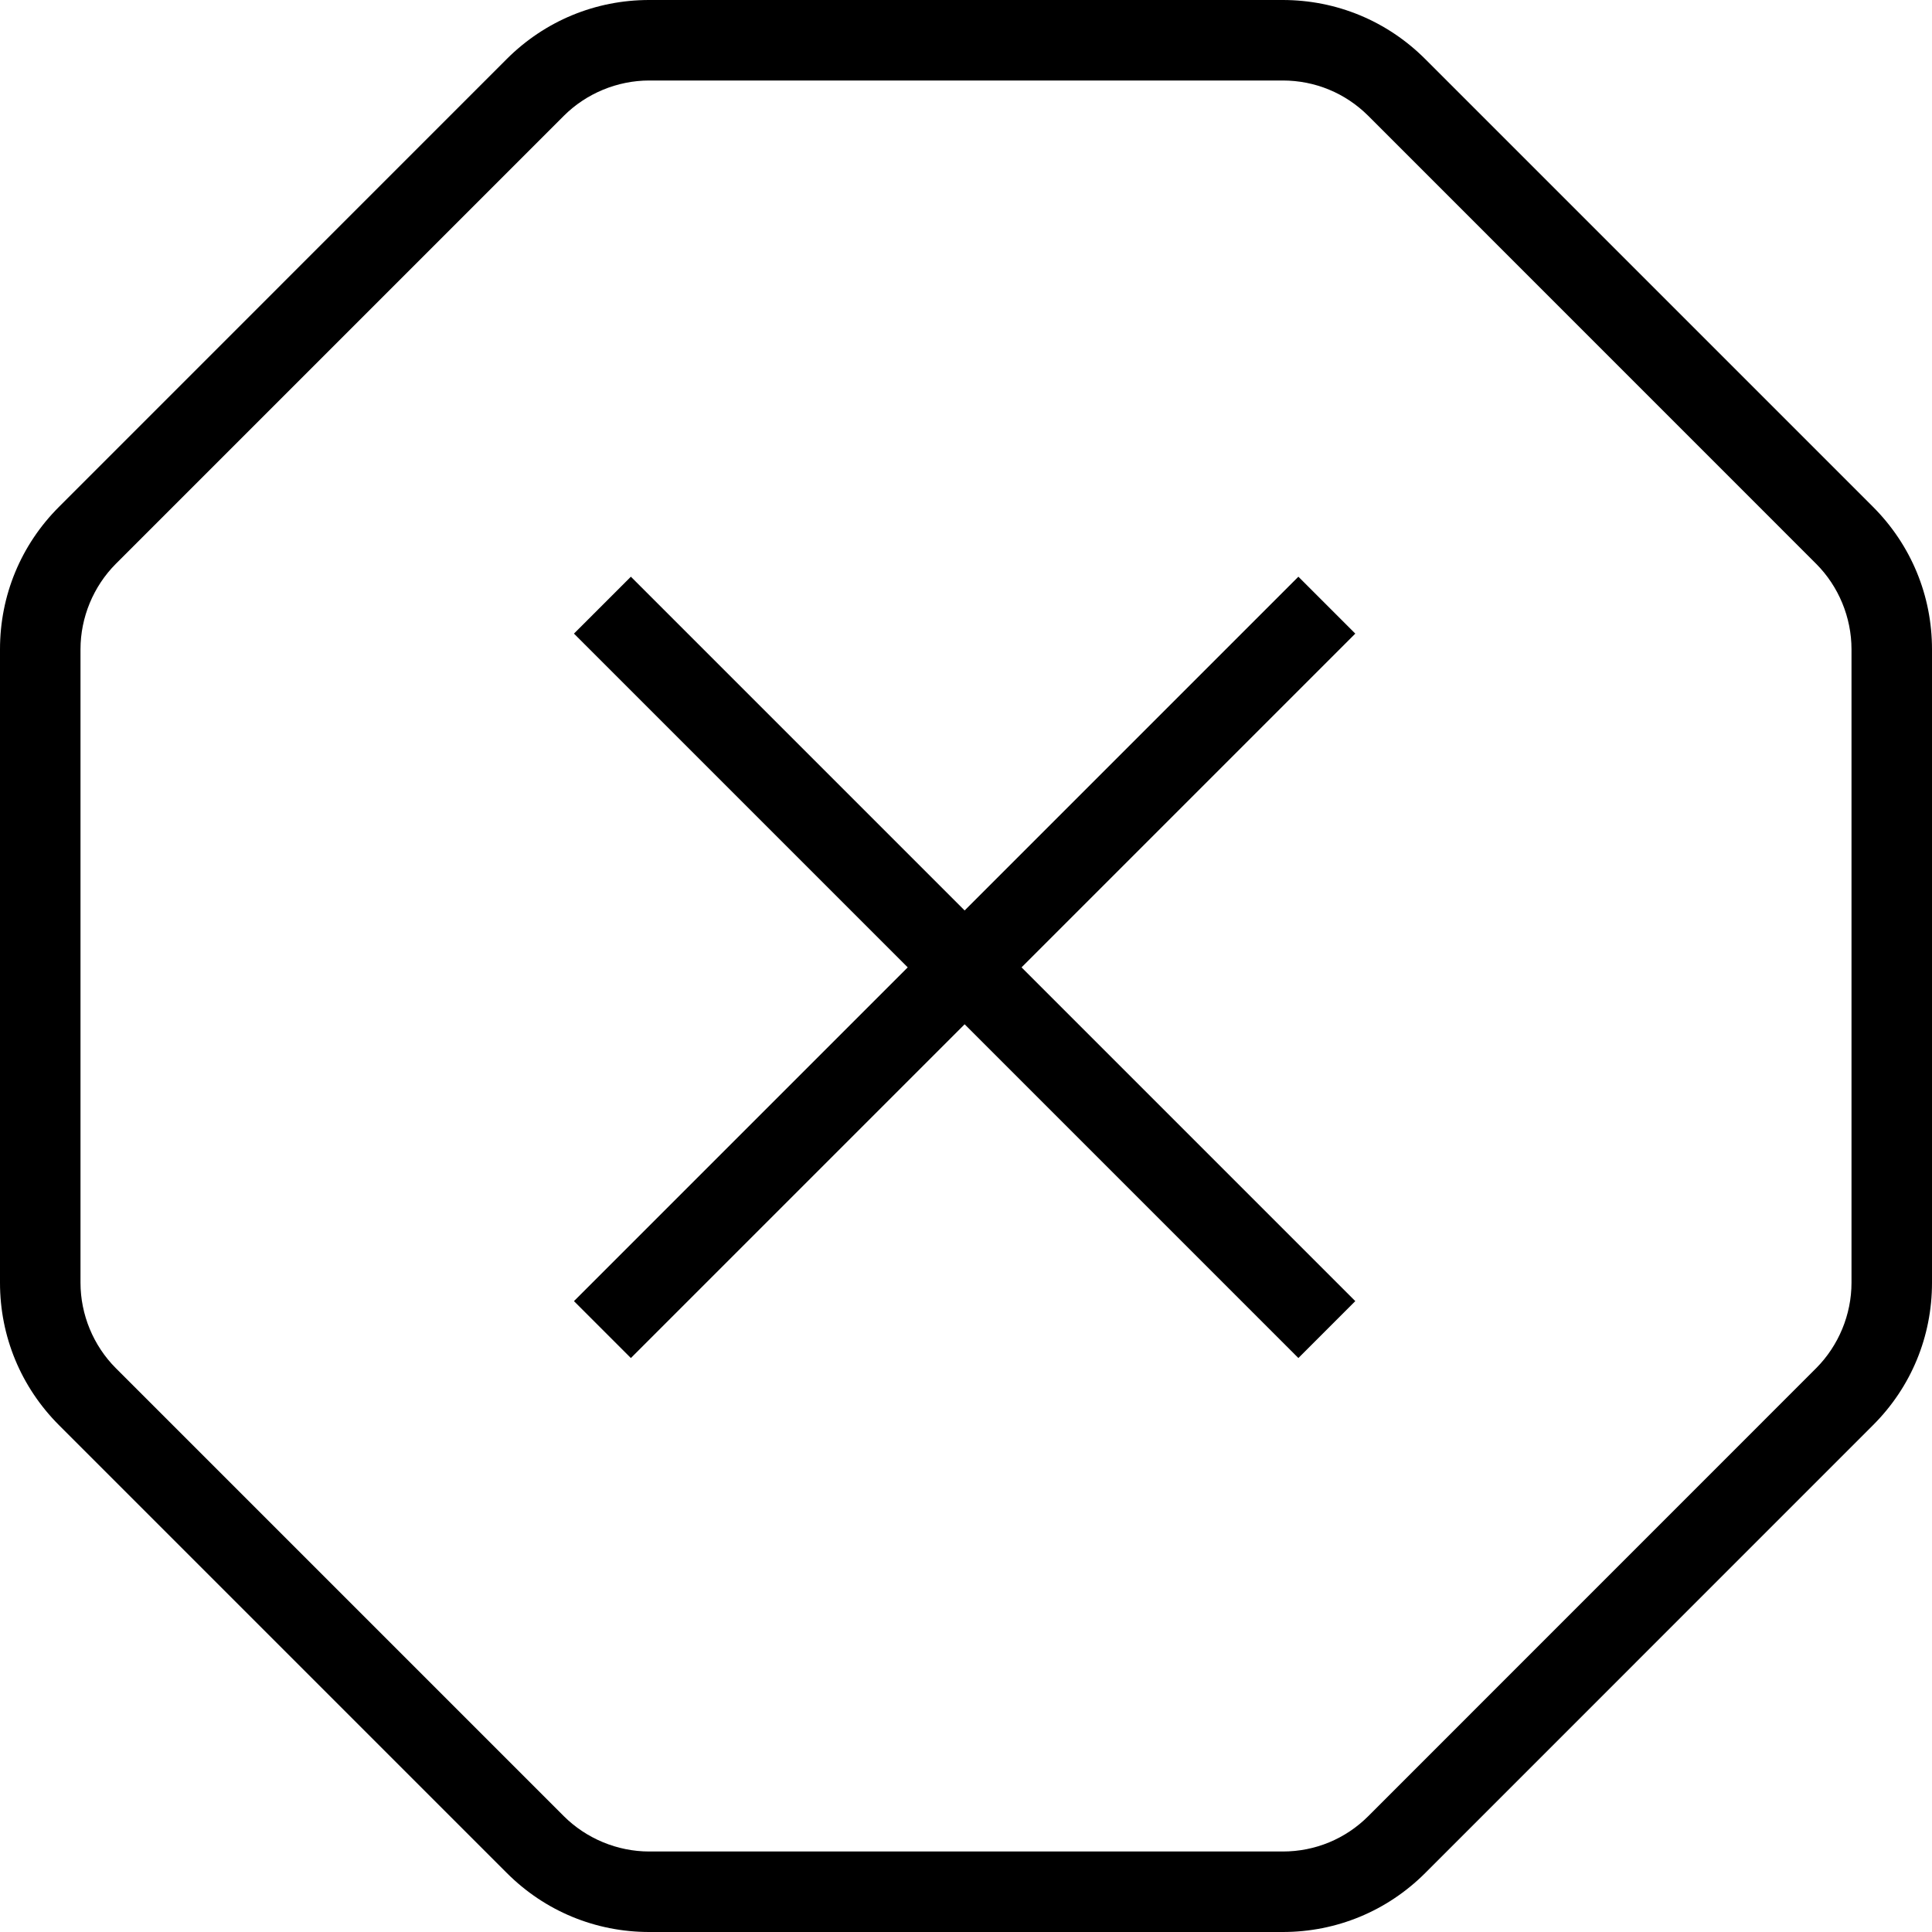
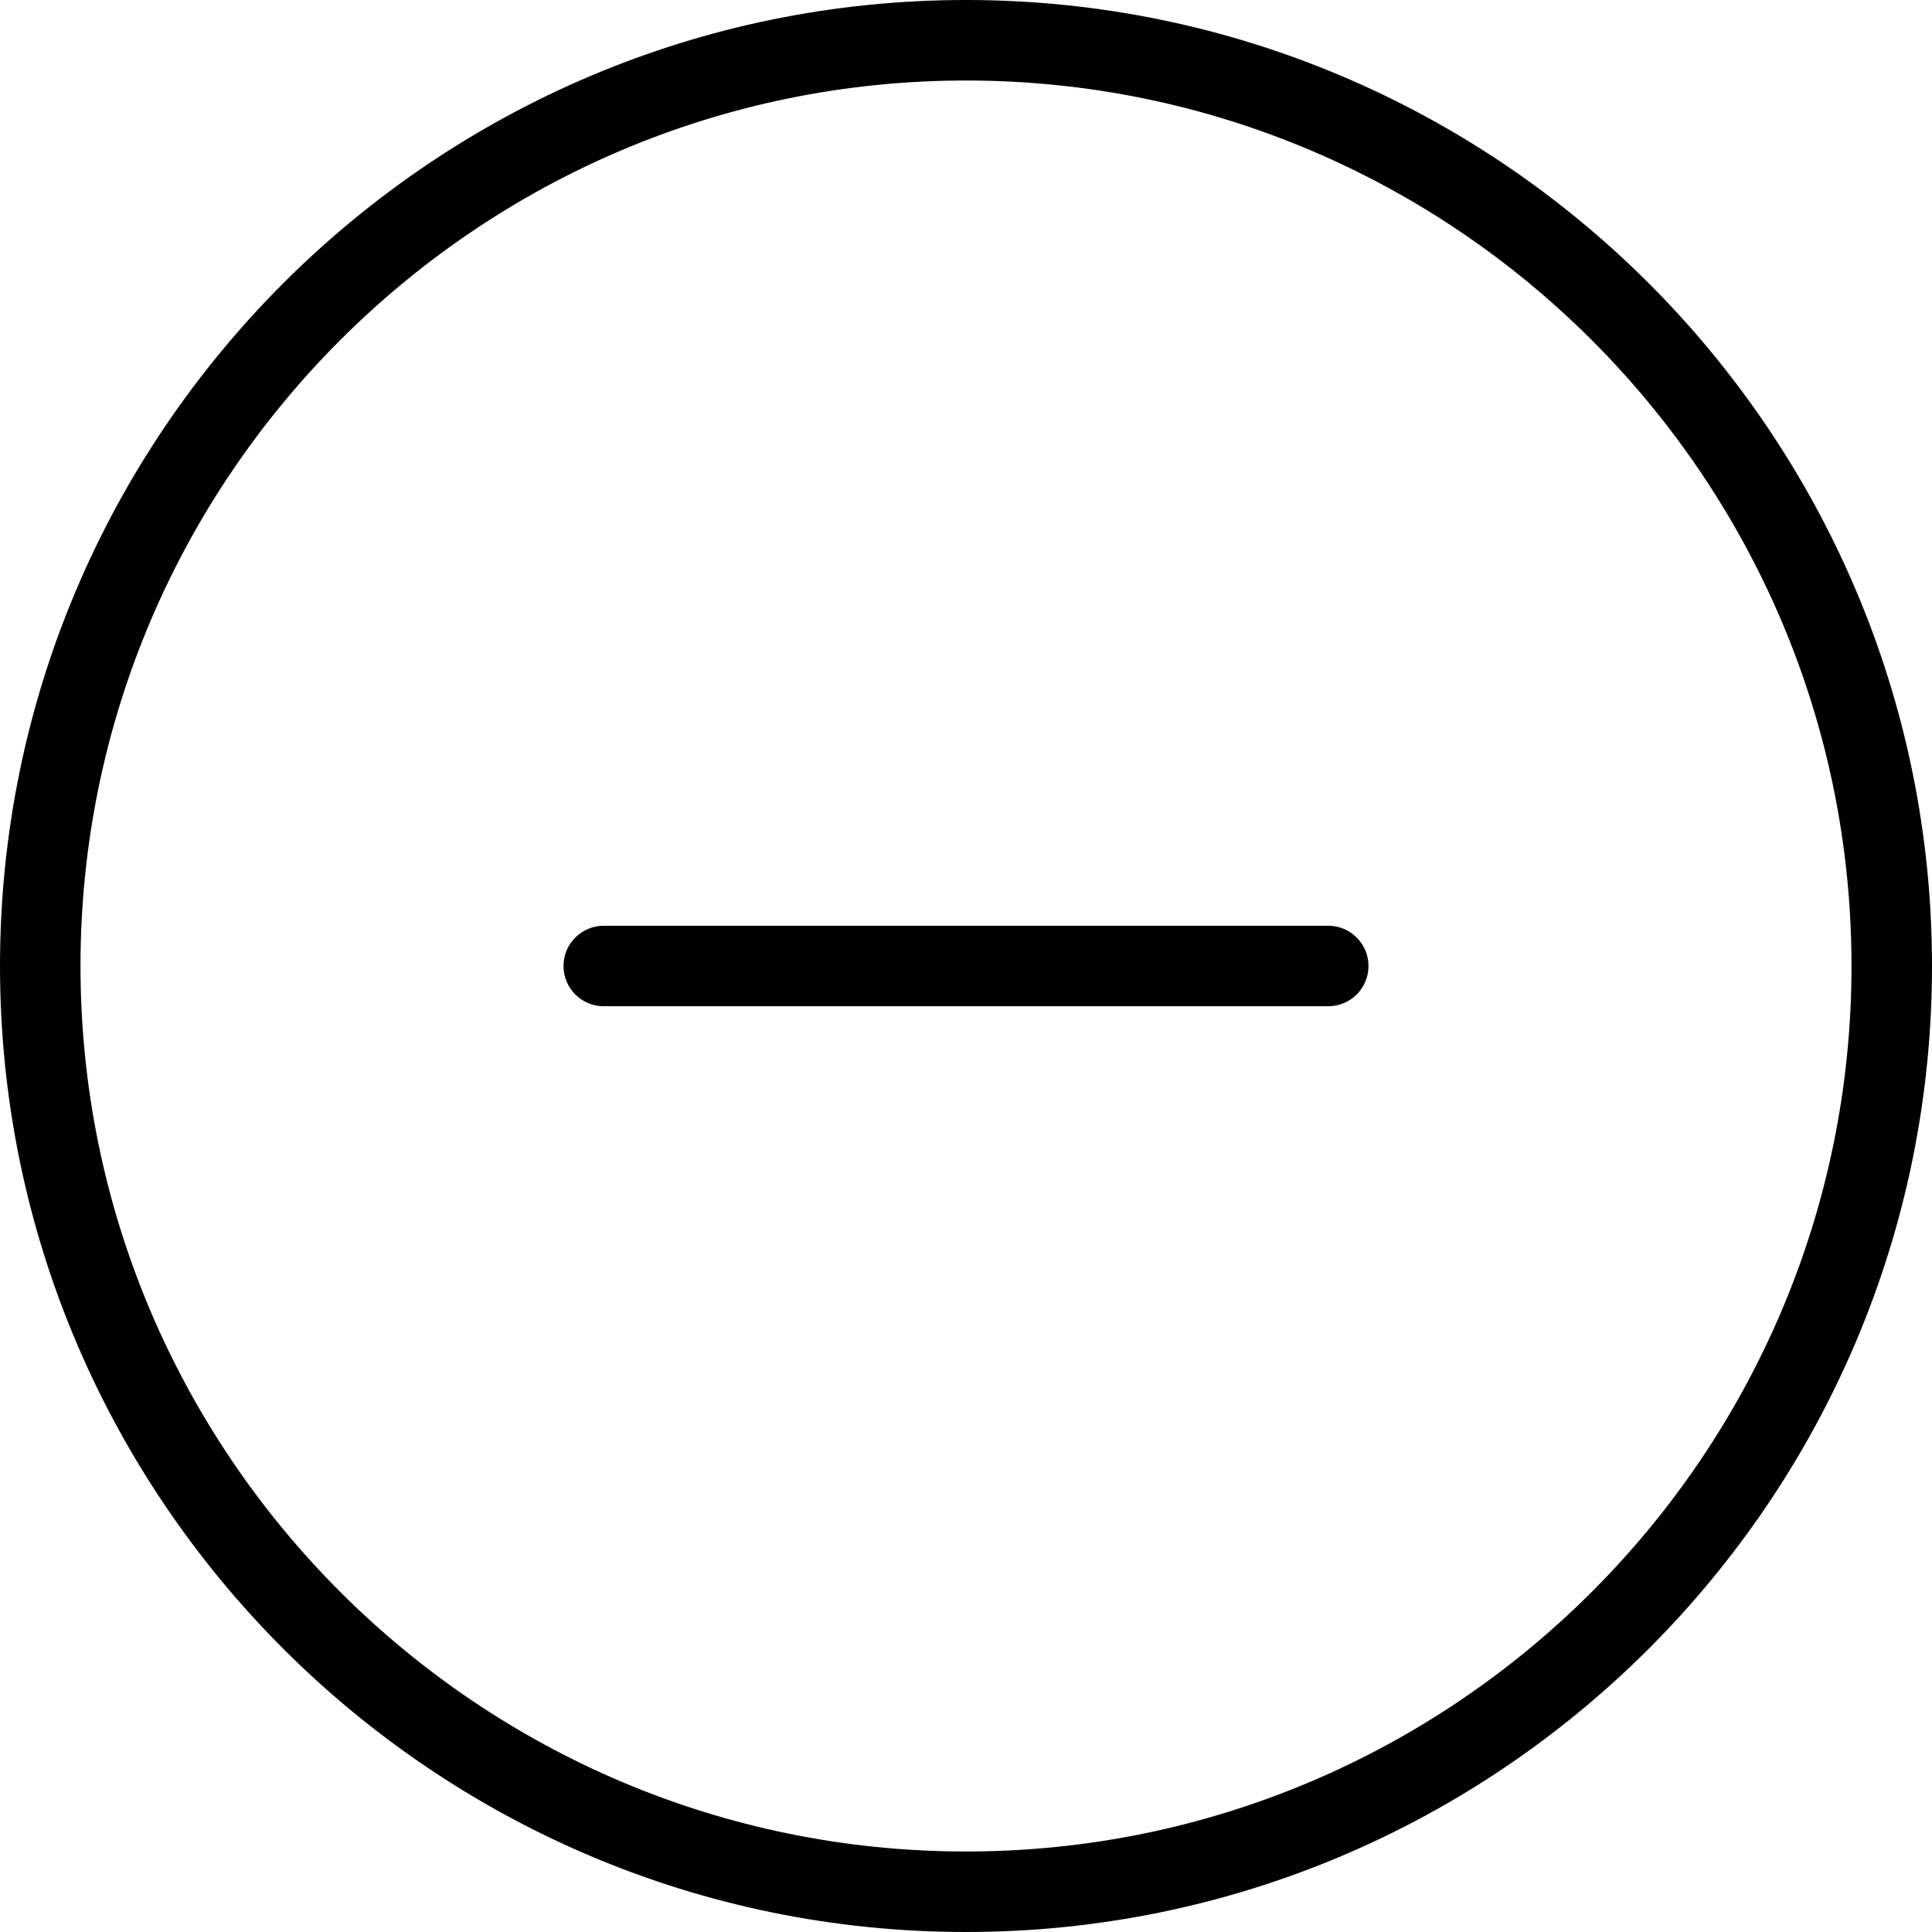
- <svg xmlns="http://www.w3.org/2000/svg" id="Layer_1" data-name="Layer 1" viewBox="0 0 24 24">
-   <path d="m23.268,6.297L17.703.732c-.473-.472-1.101-.732-1.769-.732h-7.87c-.667,0-1.295.26-1.768.732L.732,6.297c-.472.472-.732,1.1-.732,1.768v7.87c0,.667.26,1.295.732,1.768l5.565,5.565c.472.472,1.1.732,1.768.732h7.87c.668,0,1.296-.26,1.769-.732l5.564-5.565c.473-.472.732-1.1.732-1.768v-7.87c0-.667-.26-1.295-.732-1.768Zm-.268,9.638c0,.395-.16.781-.439,1.061l-5.564,5.565c-.283.283-.66.439-1.062.439h-7.87c-.395,0-.781-.16-1.061-.439l-5.565-5.565c-.279-.279-.439-.666-.439-1.061v-7.87c0-.395.16-.781.439-1.061L7.004,1.439c.279-.279.666-.439,1.061-.439h7.87c.401,0,.778.156,1.062.439l5.564,5.565c.279.279.439.666.439,1.061v7.87Zm-6.164-8.064l-4.146,4.146,4.146,4.146-.707.707-4.146-4.146-4.146,4.146-.707-.707,4.146-4.146-4.146-4.146.707-.707,4.146,4.146,4.146-4.146.707.707Z" />
+ <svg xmlns="http://www.w3.org/2000/svg" id="Layer_1" data-name="Layer 1" viewBox="0 0 24 24" width="512" height="512">
+   <path d="m12,0C5.383,0,0,5.383,0,12s5.383,12,12,12,12-5.383,12-12S18.617,0,12,0Zm0,23c-6.065,0-11-4.935-11-11S5.935,1,12,1s11,4.935,11,11-4.935,11-11,11Zm5-11c0,.276-.224.5-.5.5H7.5c-.276,0-.5-.224-.5-.5s.224-.5.5-.5h9c.276,0,.5.224.5.5Z" />
</svg>
